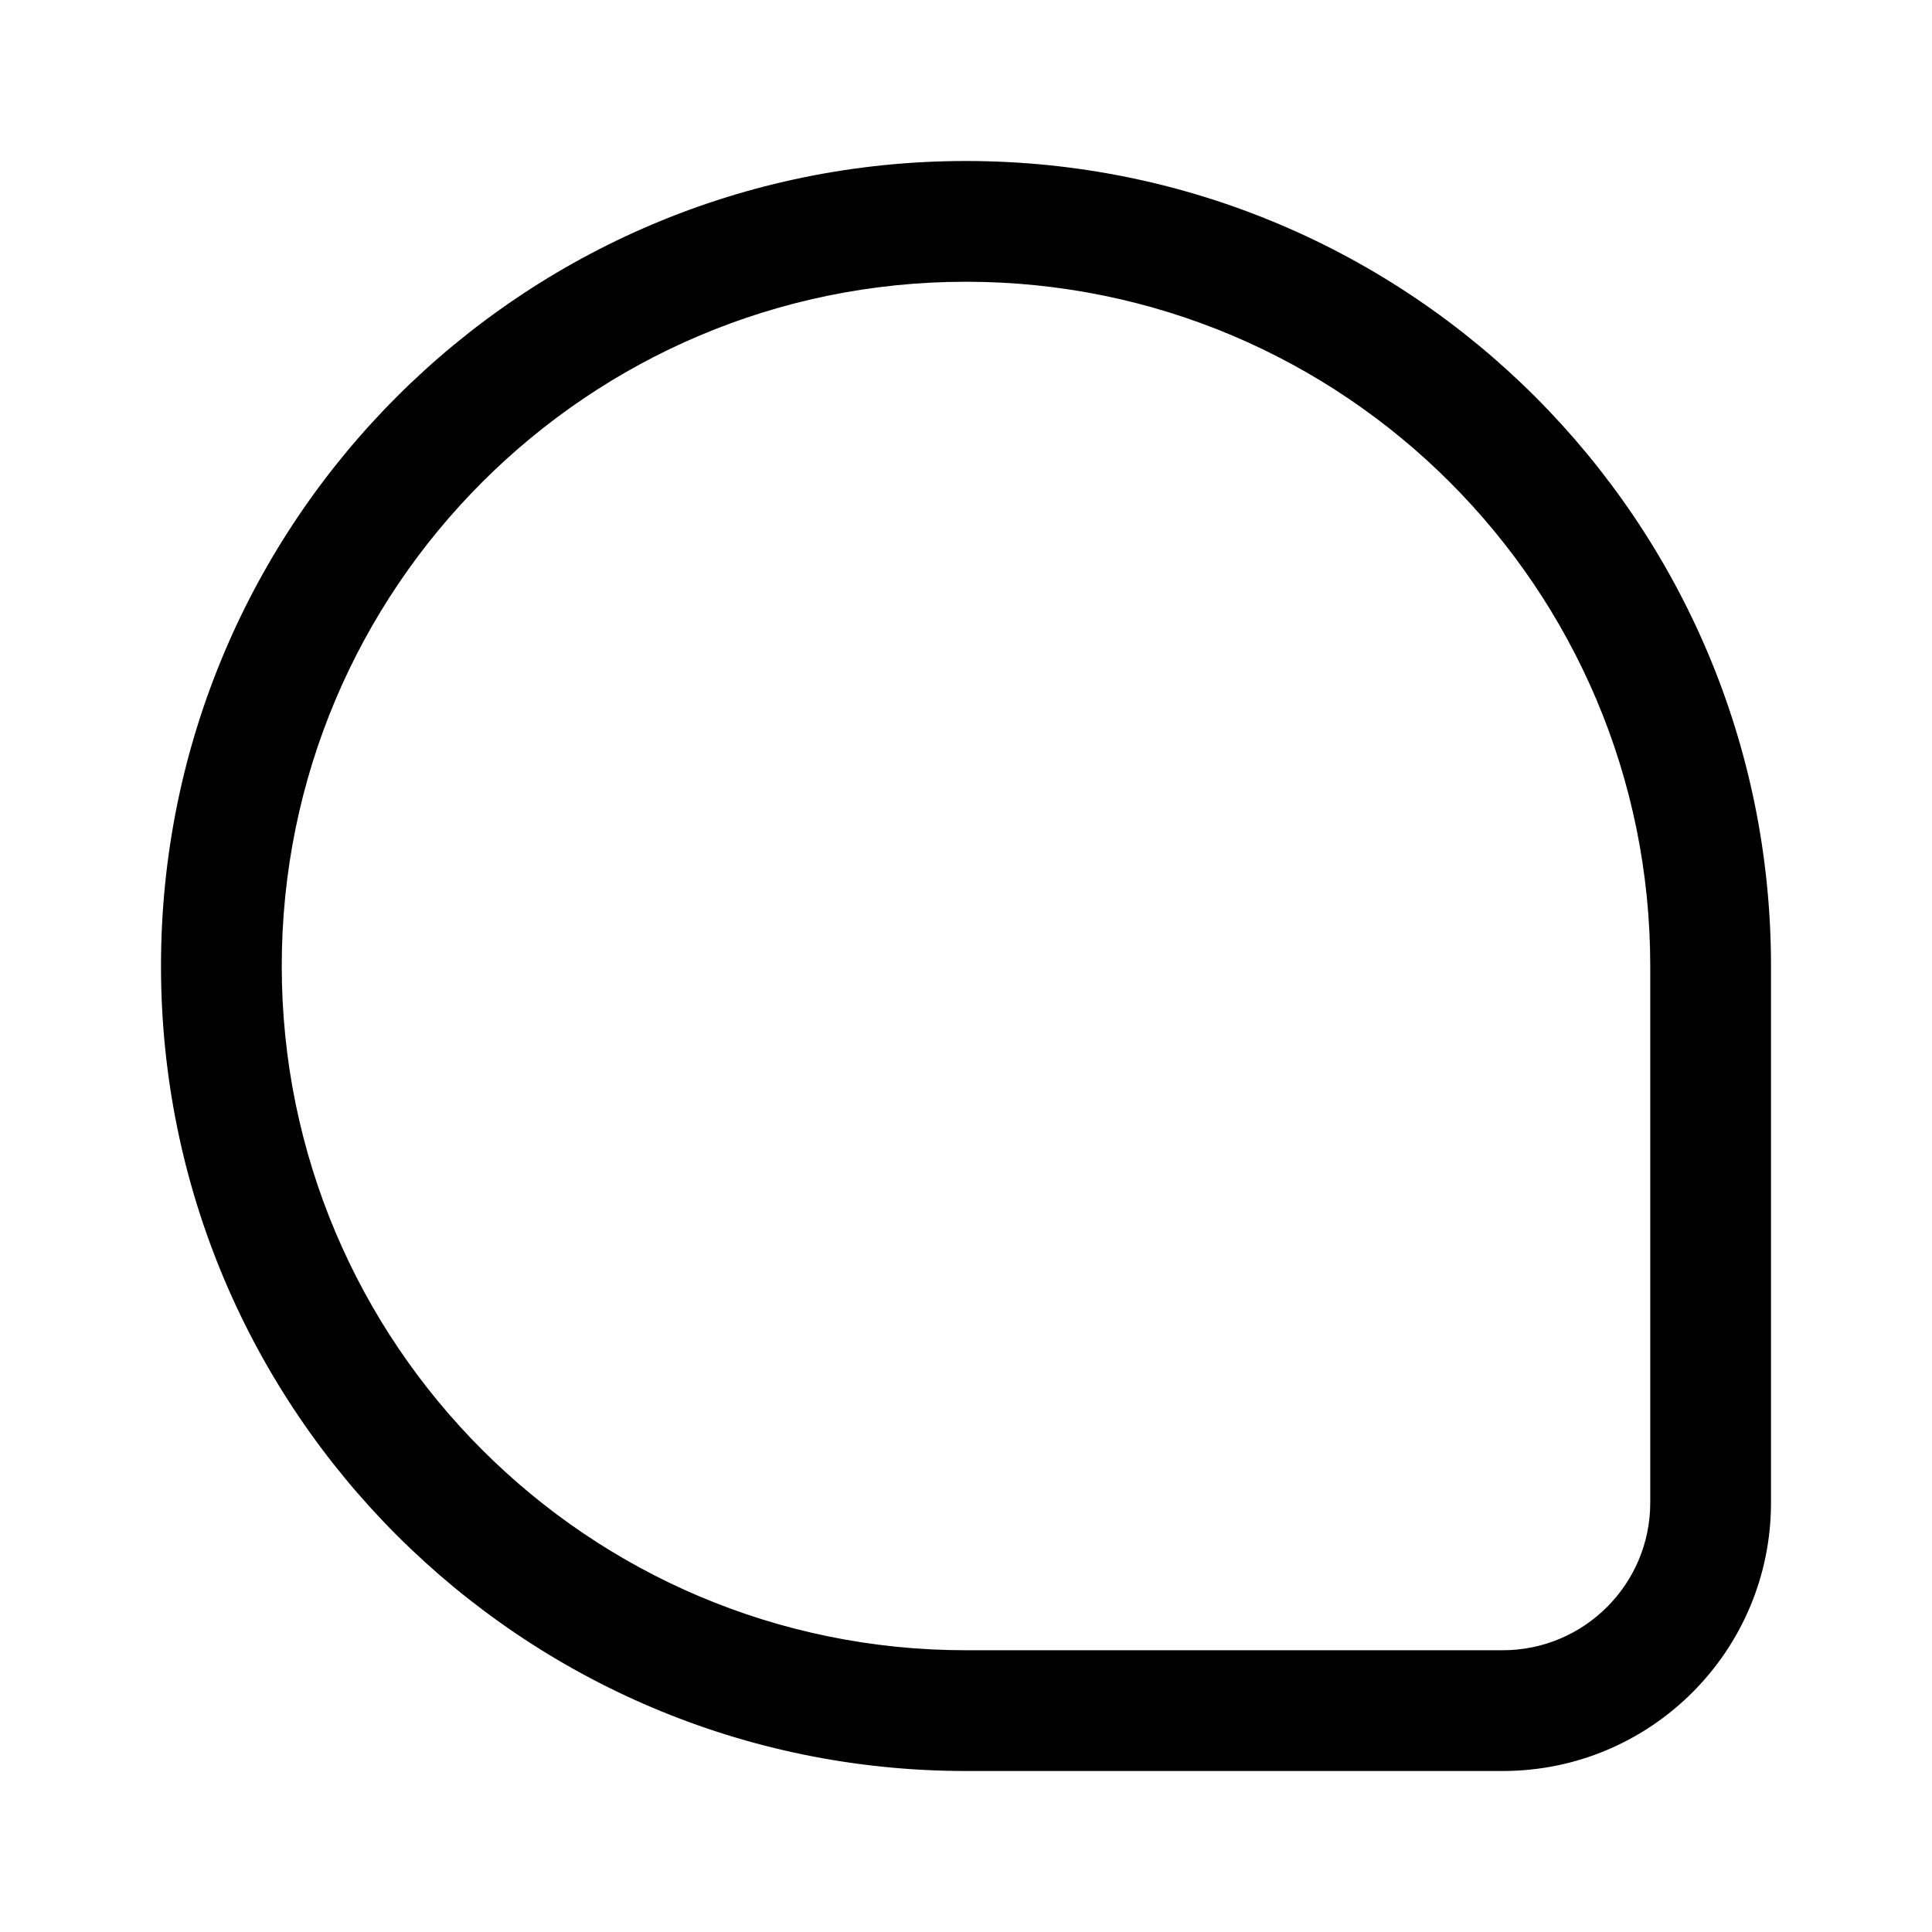
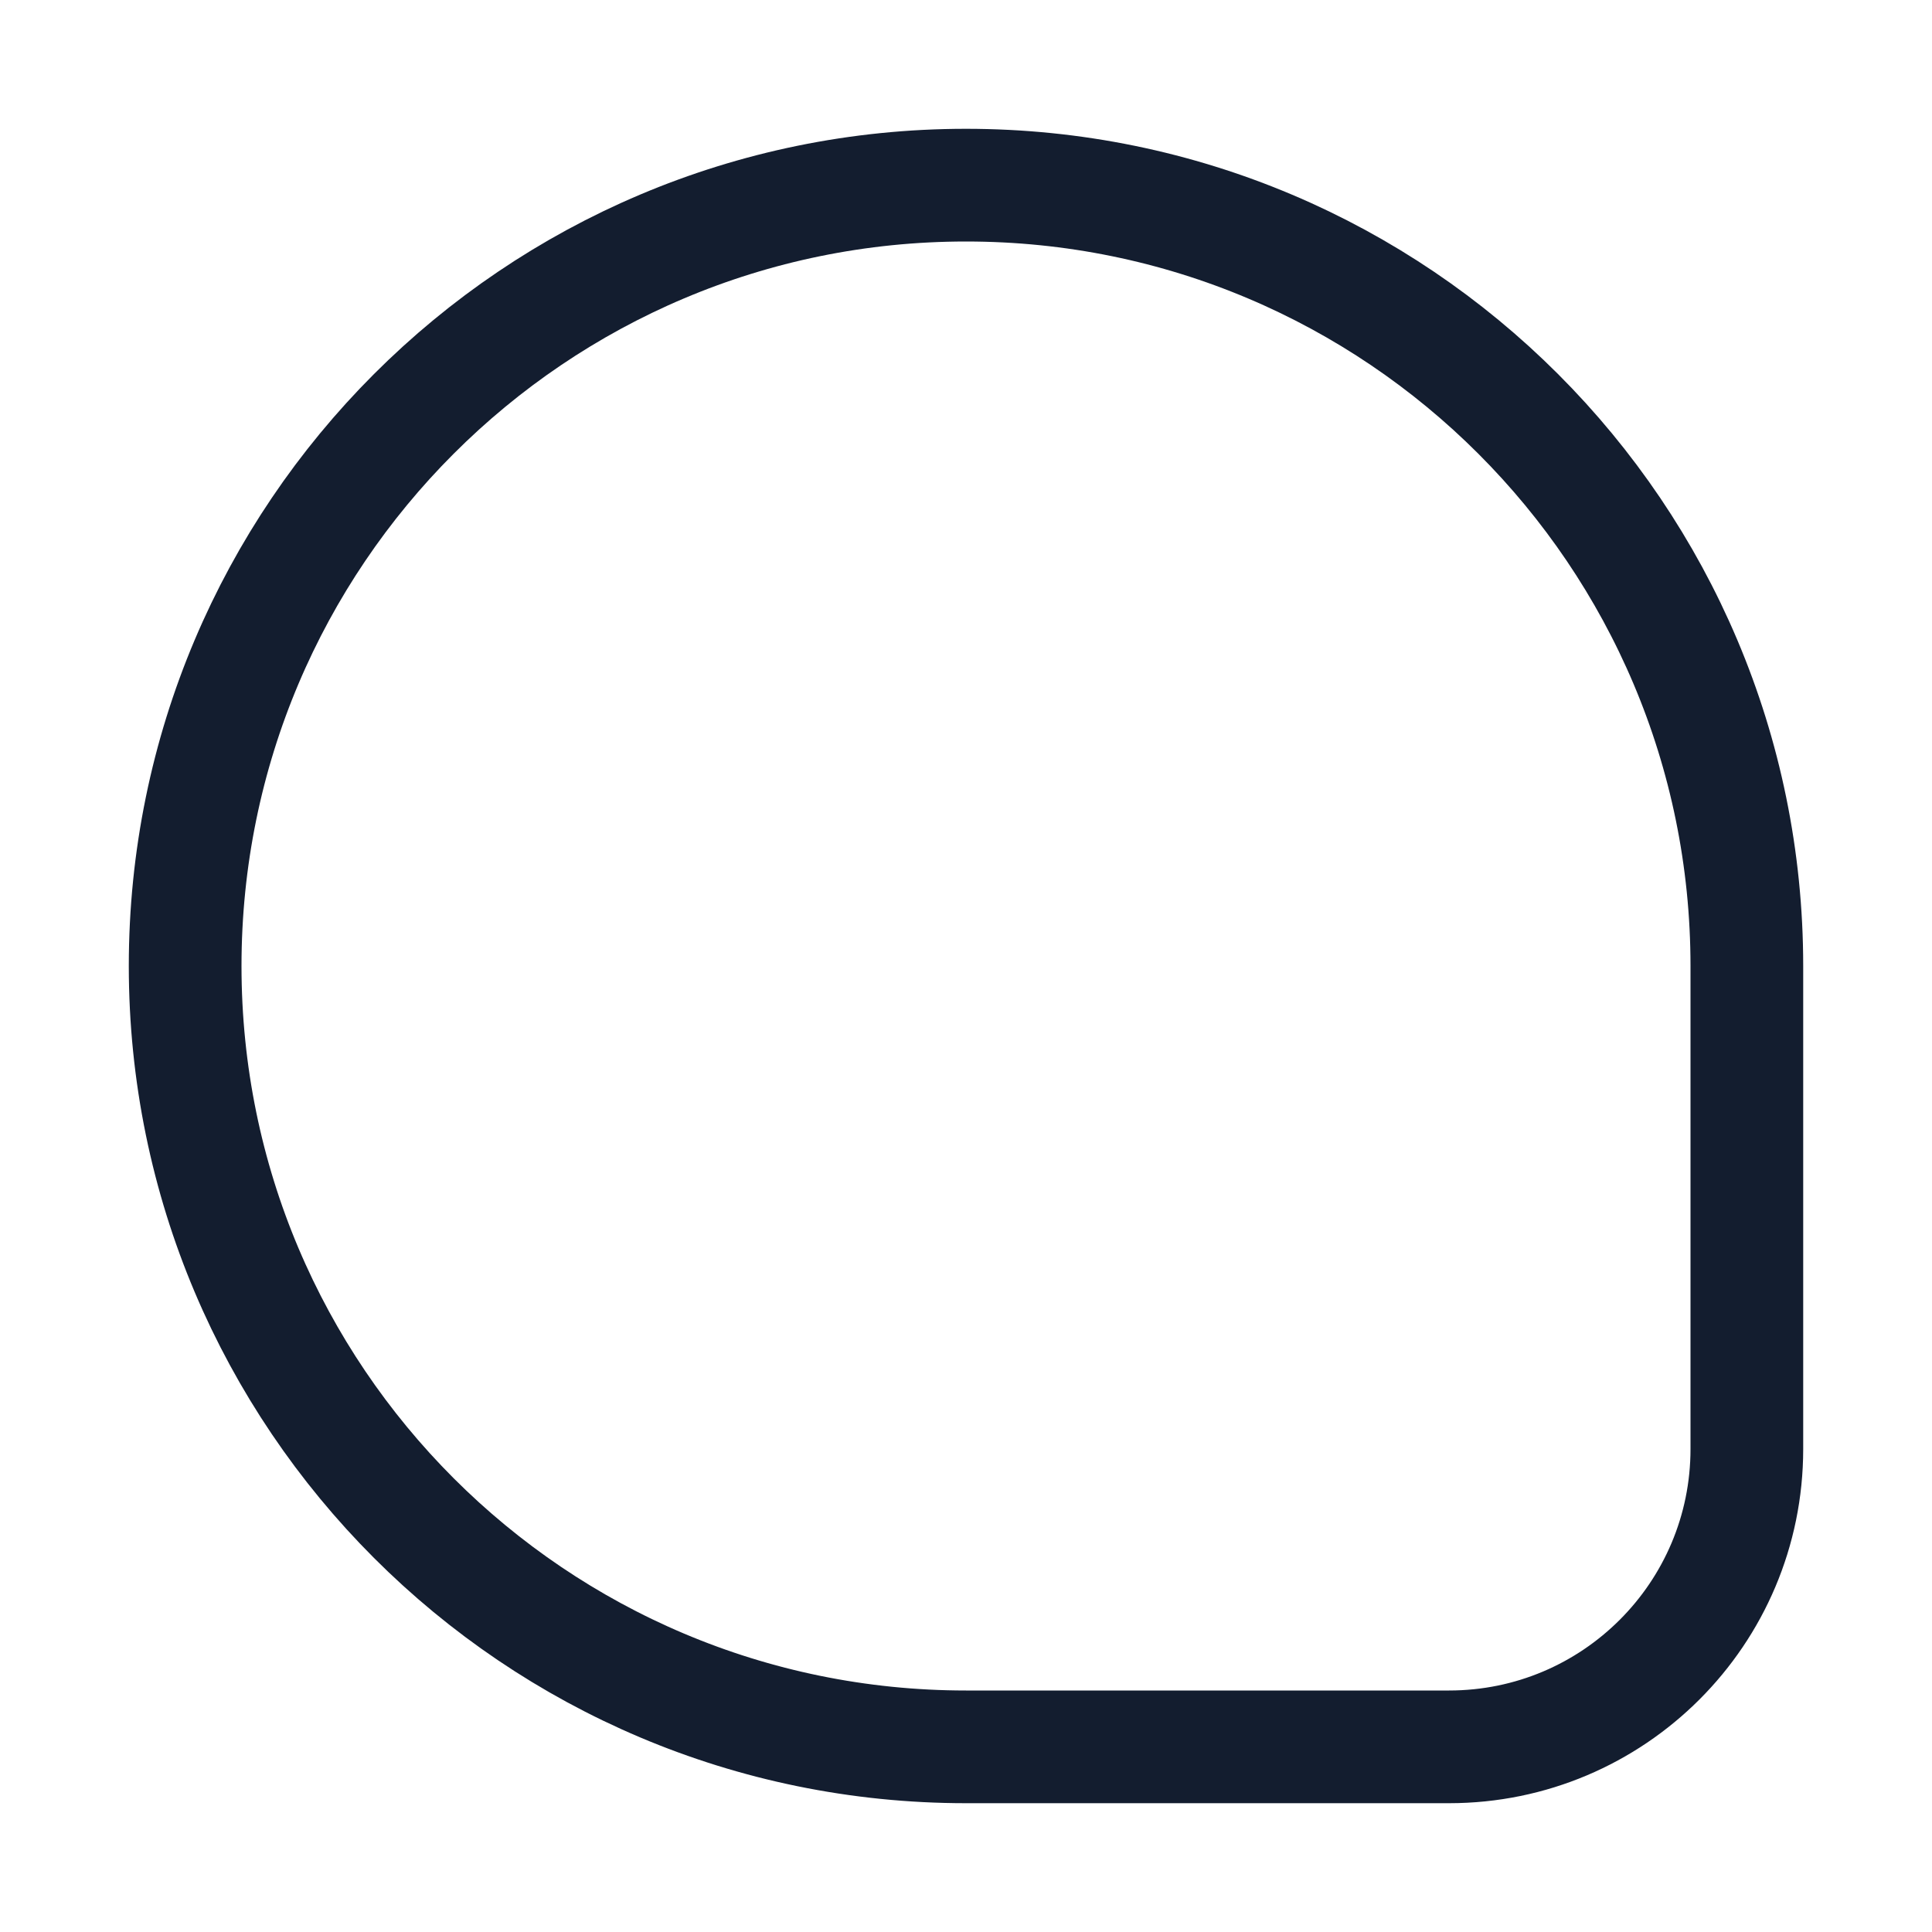
<svg xmlns="http://www.w3.org/2000/svg" width="24" height="24" viewBox="0 0 24 24" fill="none">
-   <path fill-rule="evenodd" clip-rule="evenodd" d="M20.5 18.667V12C20.5 7.306 16.694 3.5 12 3.5C7.306 3.5 3.5 7.306 3.5 12C3.5 16.694 7.306 20.5 12 20.5H18.667C19.679 20.5 20.5 19.679 20.5 18.667ZM12 2C6.477 2 2 6.477 2 12C2 17.523 6.477 22 12 22H18.667C20.508 22 22 20.508 22 18.667V12C22 6.477 17.523 2 12 2Z" fill="black" />
+   <path d="M12 2.3C17.357 2.3 21.7 6.643 21.7 12V18C21.7 20.044 20.044 21.7 18 21.7H12C6.643 21.7 2.3 17.357 2.3 12C2.3 6.643 6.643 2.3 12 2.3Z" stroke="#131D2F" stroke-width="1.4" stroke-linecap="round" />
</svg>
